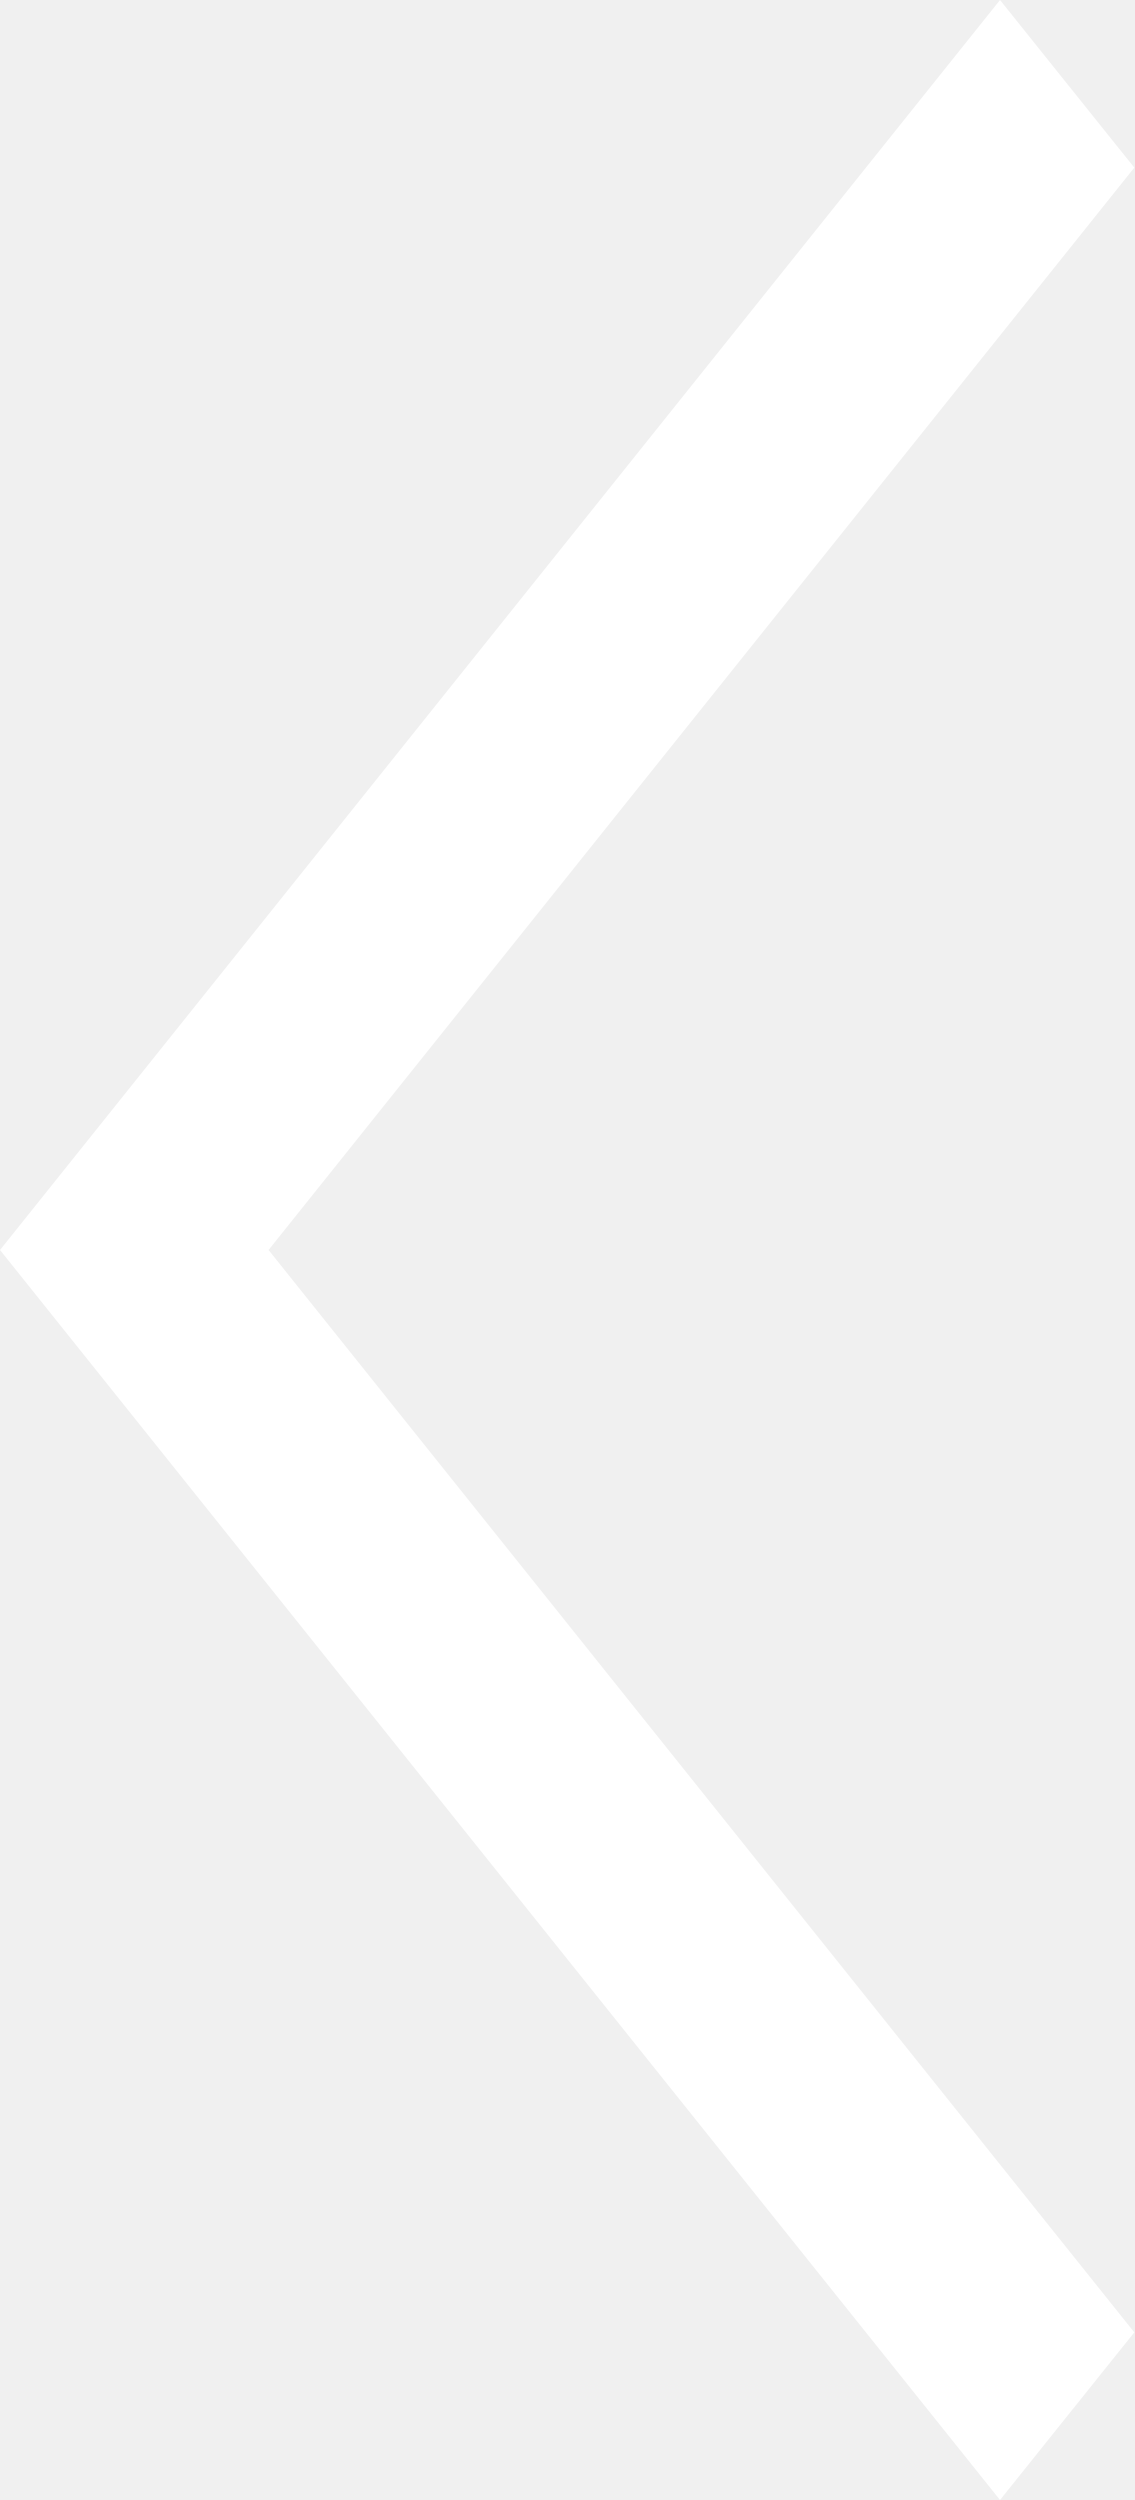
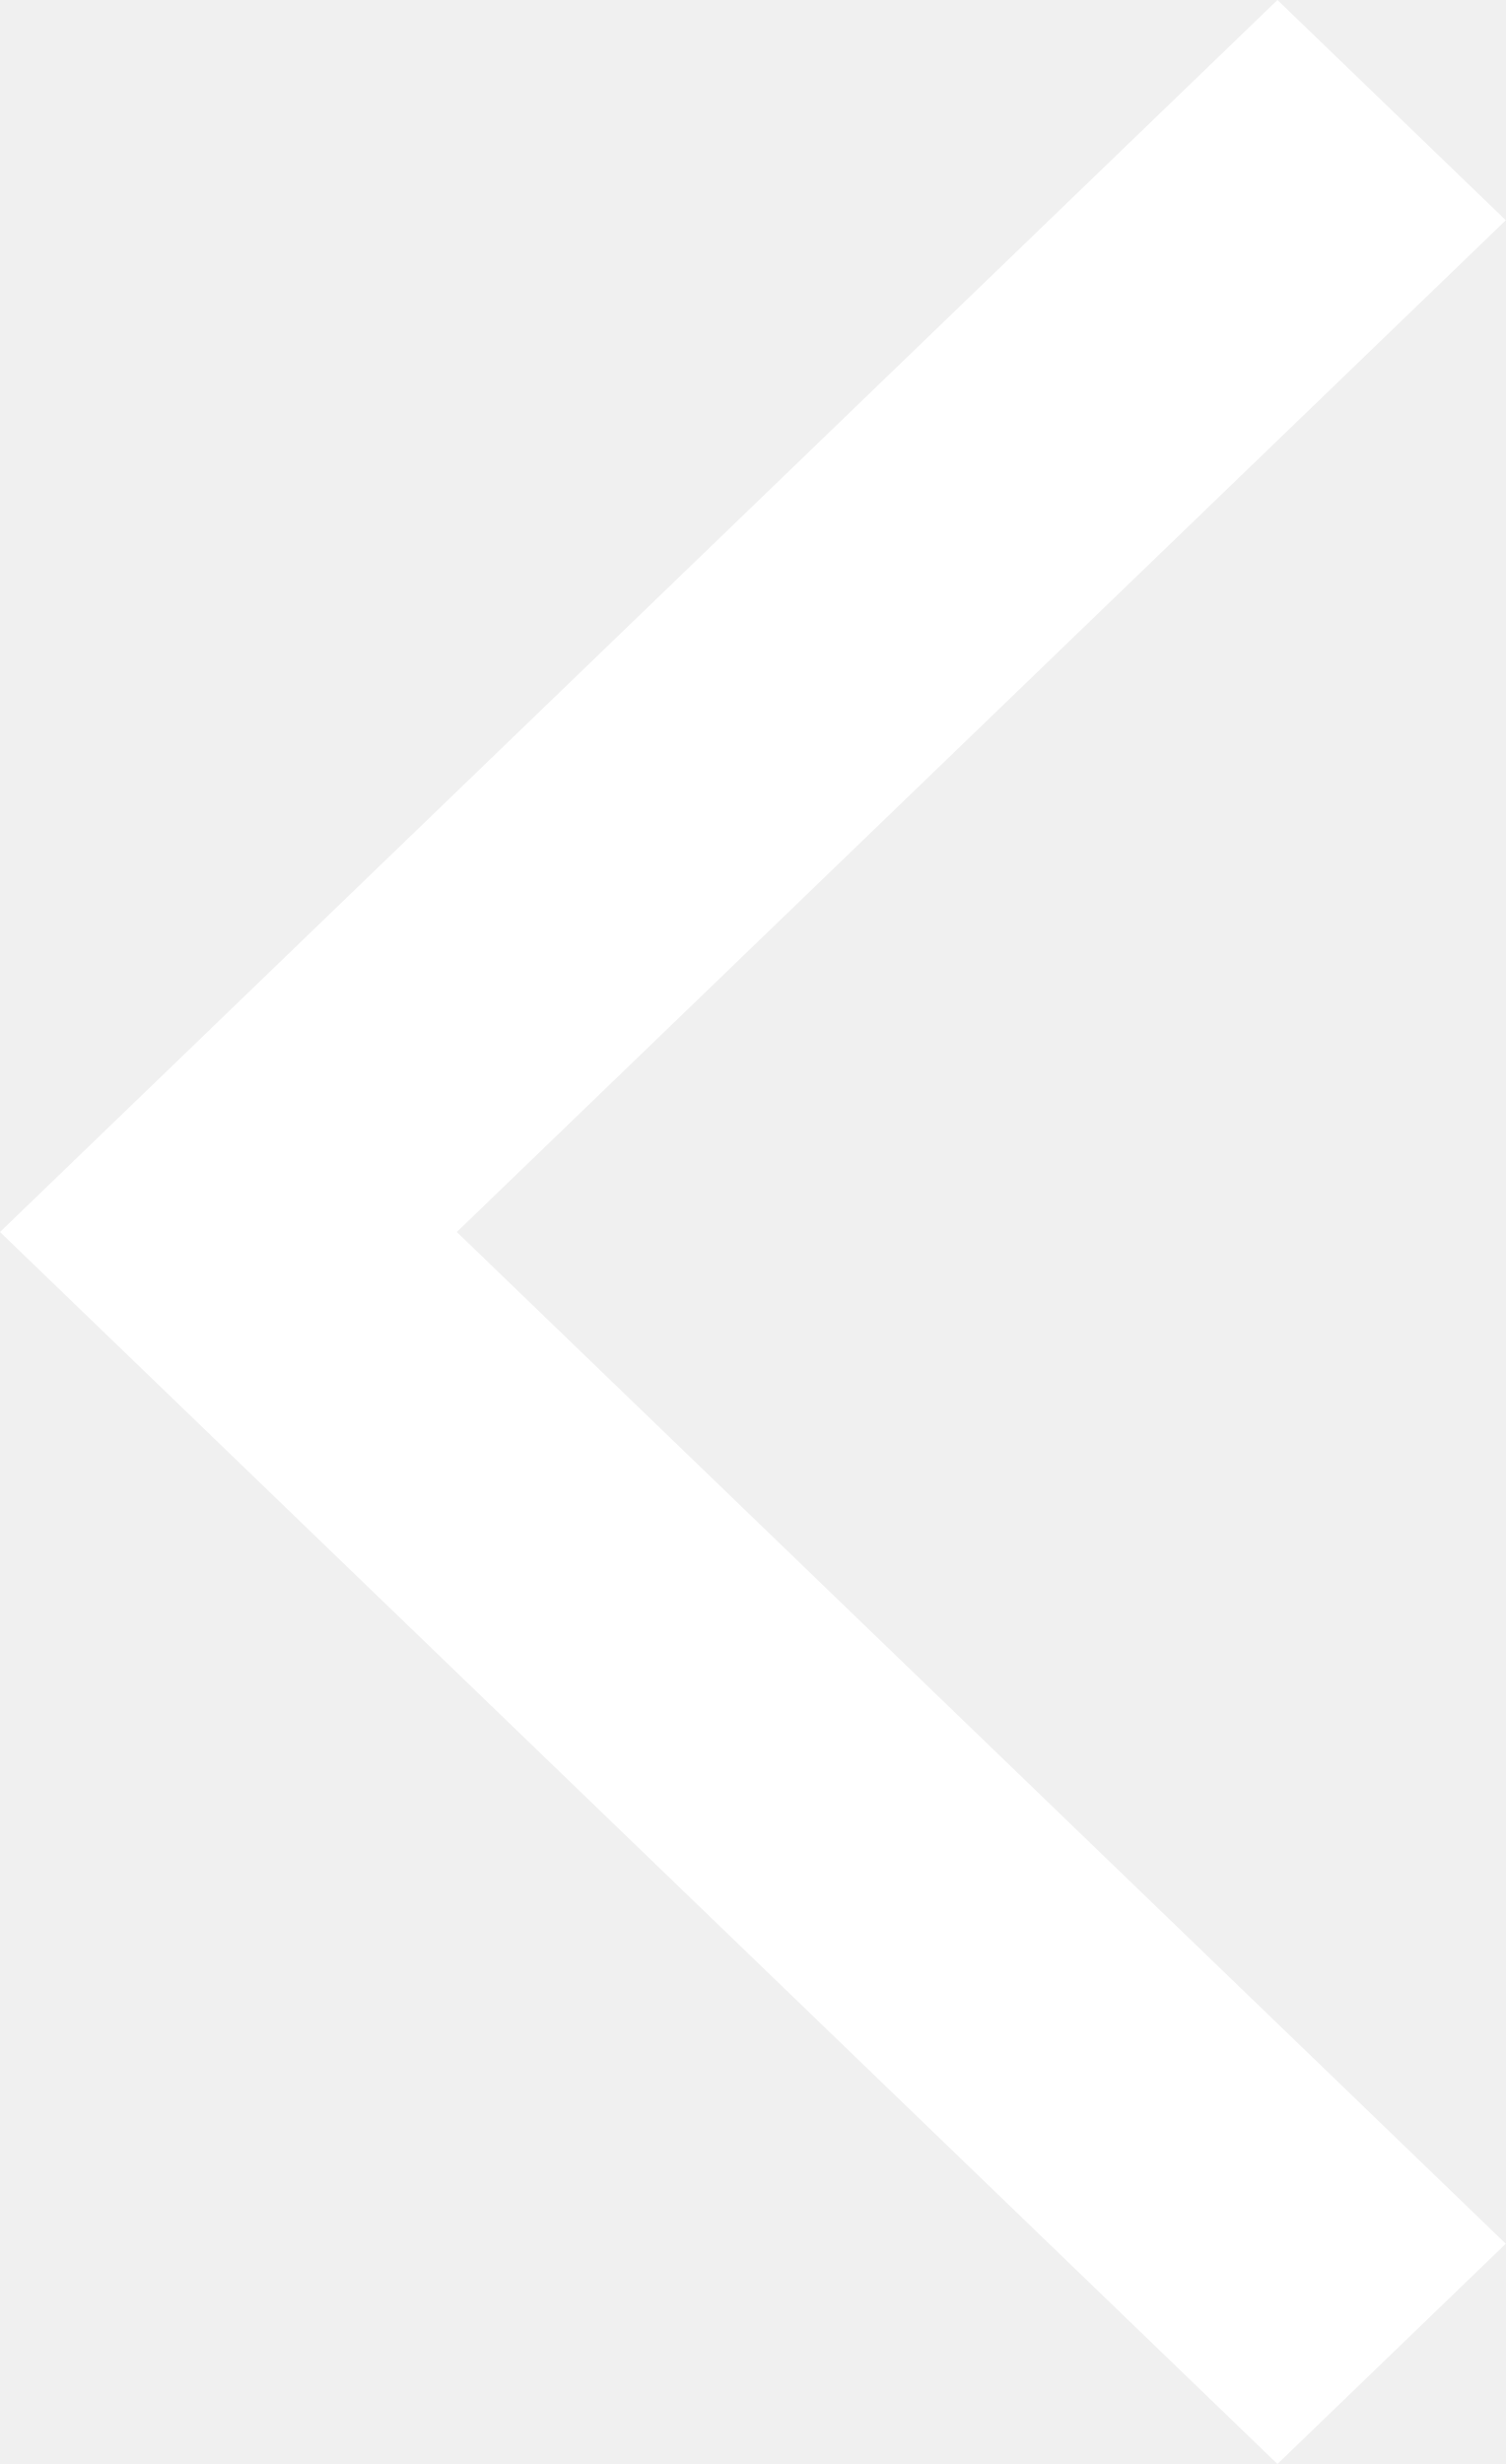
- <svg xmlns="http://www.w3.org/2000/svg" viewBox="0 0 23.82 52.5">
-   <defs>
-     <style>.cls-1{fill:#fff;}</style>
-   </defs>
-   <g id="Layer_2" data-name="Layer 2">
-     <g id="Layer_1-2" data-name="Layer 1">
-       <polygon class="cls-1" points="0 26.25 21 0 23.82 3.52 5.64 26.25 23.82 48.98 21 52.5 0 26.25" />
+ <svg xmlns="http://www.w3.org/2000/svg" width="11px" height="18px" viewBox="0 0 11 18" version="1.1">
+   <defs />
+   <g id="customer-page-(corrected-design)" stroke="none" stroke-width="1" fill="none" fill-rule="evenodd">
+     <g id="Customer-Page-(original-size)" transform="translate(-17, -36)" fill="#FFFFFF" fill-rule="nonzero">
+       <g id="Group-2" transform="translate(-195, 0)">
+         <g id="top" transform="translate(195, 0)">
+           <g id="top-bar-copy-4" transform="translate(0, 20)">
+             <g id="ic-back" transform="translate(17, 16)">
+               <polygon points="11 1.609 9.332 0 0 9 9.332 18 11 16.391 3.337 9" />
+             </g>
+           </g>
+         </g>
+       </g>
    </g>
  </g>
</svg>
